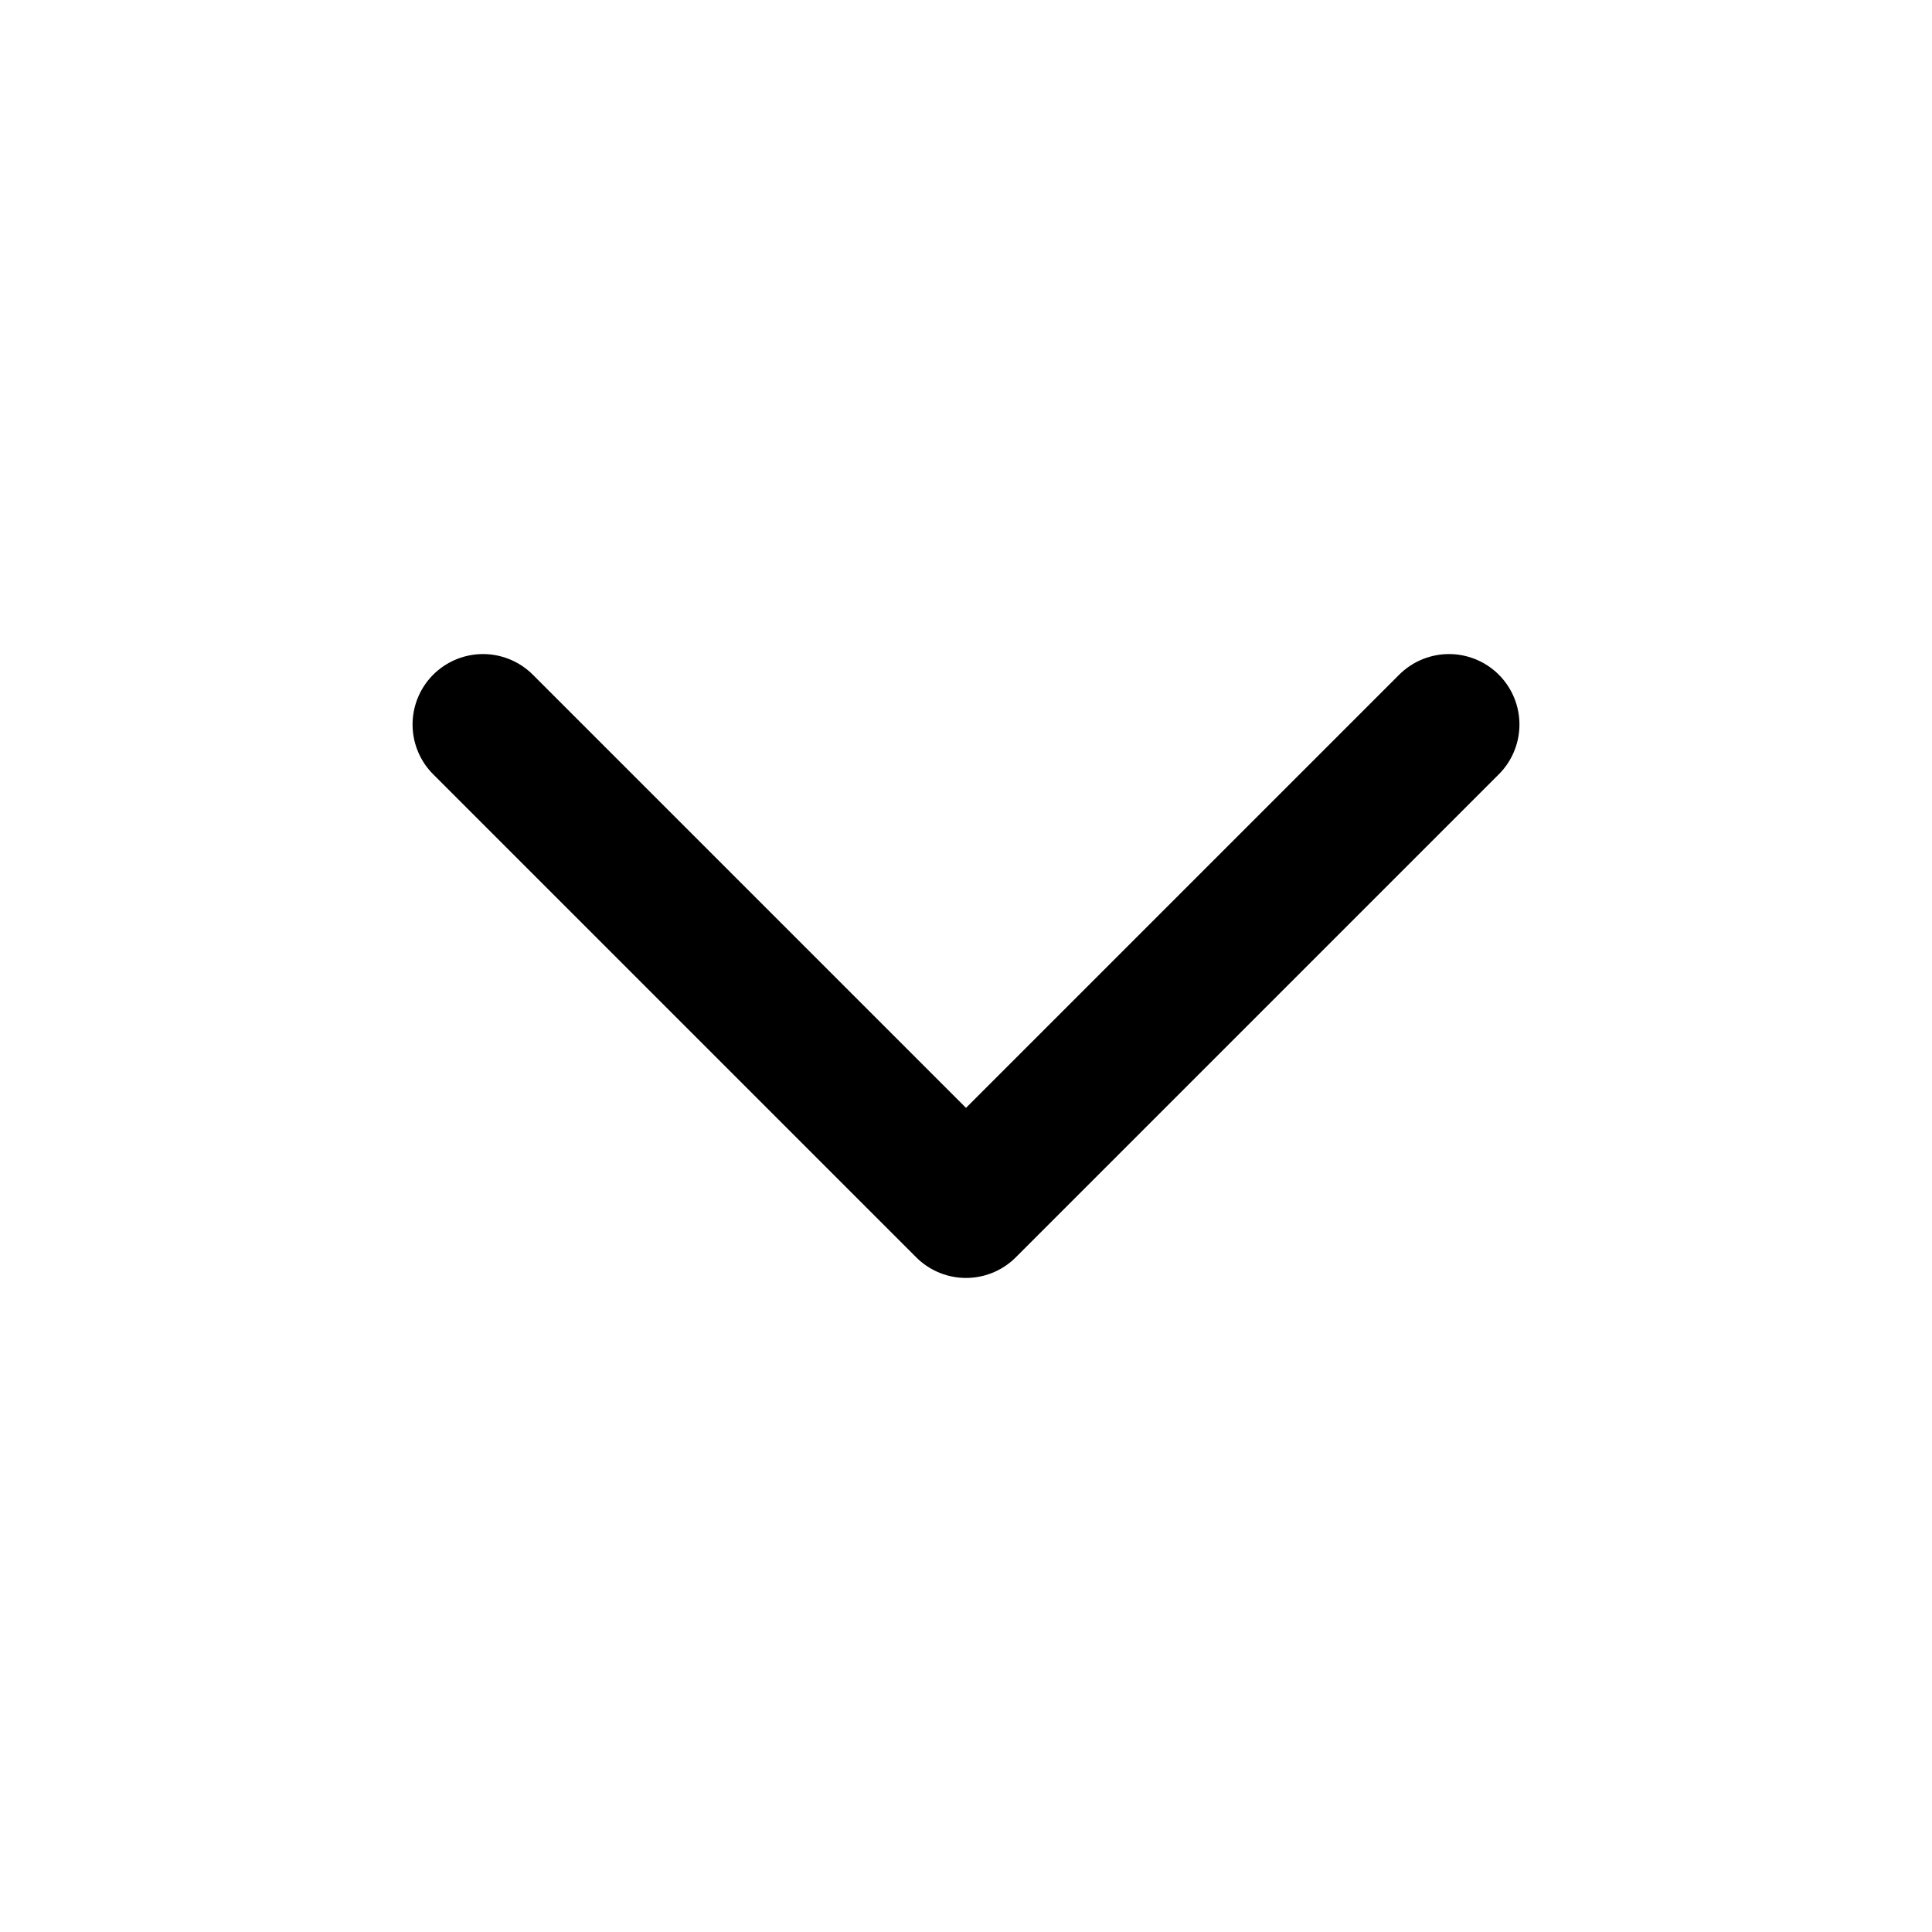
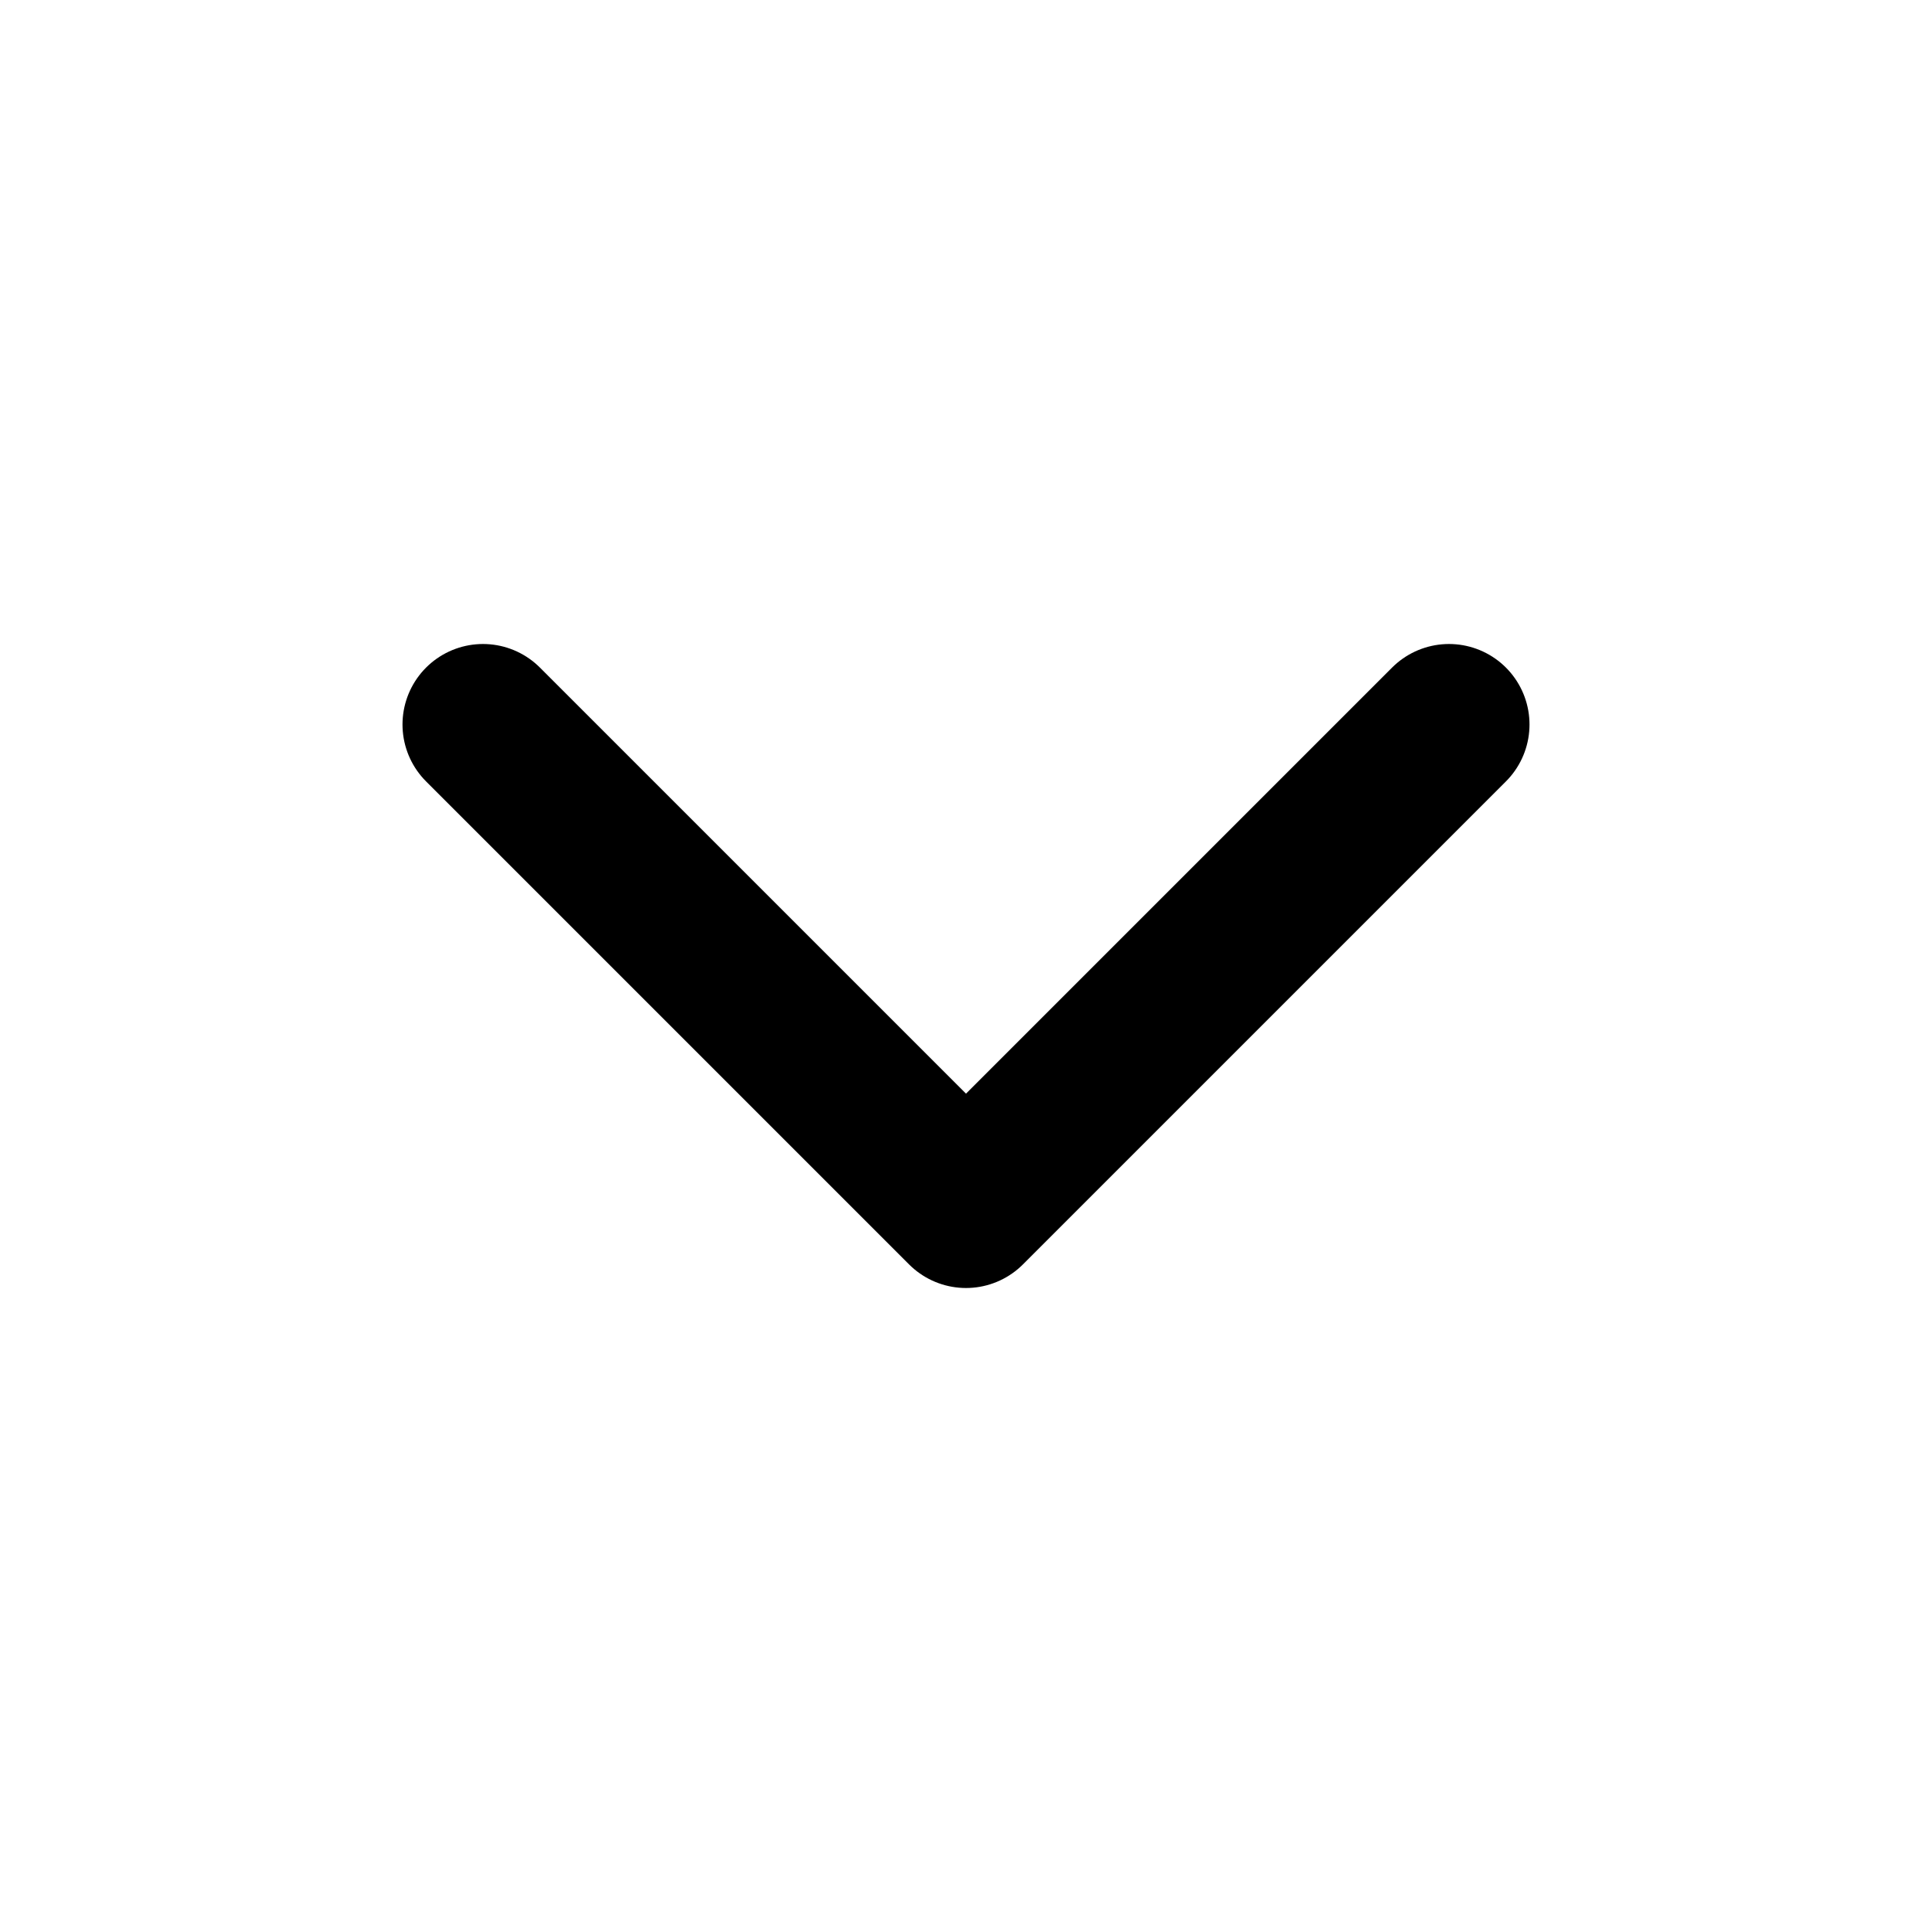
- <svg xmlns="http://www.w3.org/2000/svg" class="lucide lucide-chevron-down" width="24" height="24" viewBox="0 0 24 24" fill="none" stroke="currentColor" stroke-width="1.75" stroke-linecap="round" stroke-linejoin="round">
+ <svg xmlns="http://www.w3.org/2000/svg" class="lucide lucide-chevron-down" width="24" height="24" viewBox="0 0 24 24" fill="none" stroke="currentColor" stroke-width="2" stroke-linecap="round" stroke-linejoin="round">
  <path d="m6 9 6 6 6-6" />
</svg>
